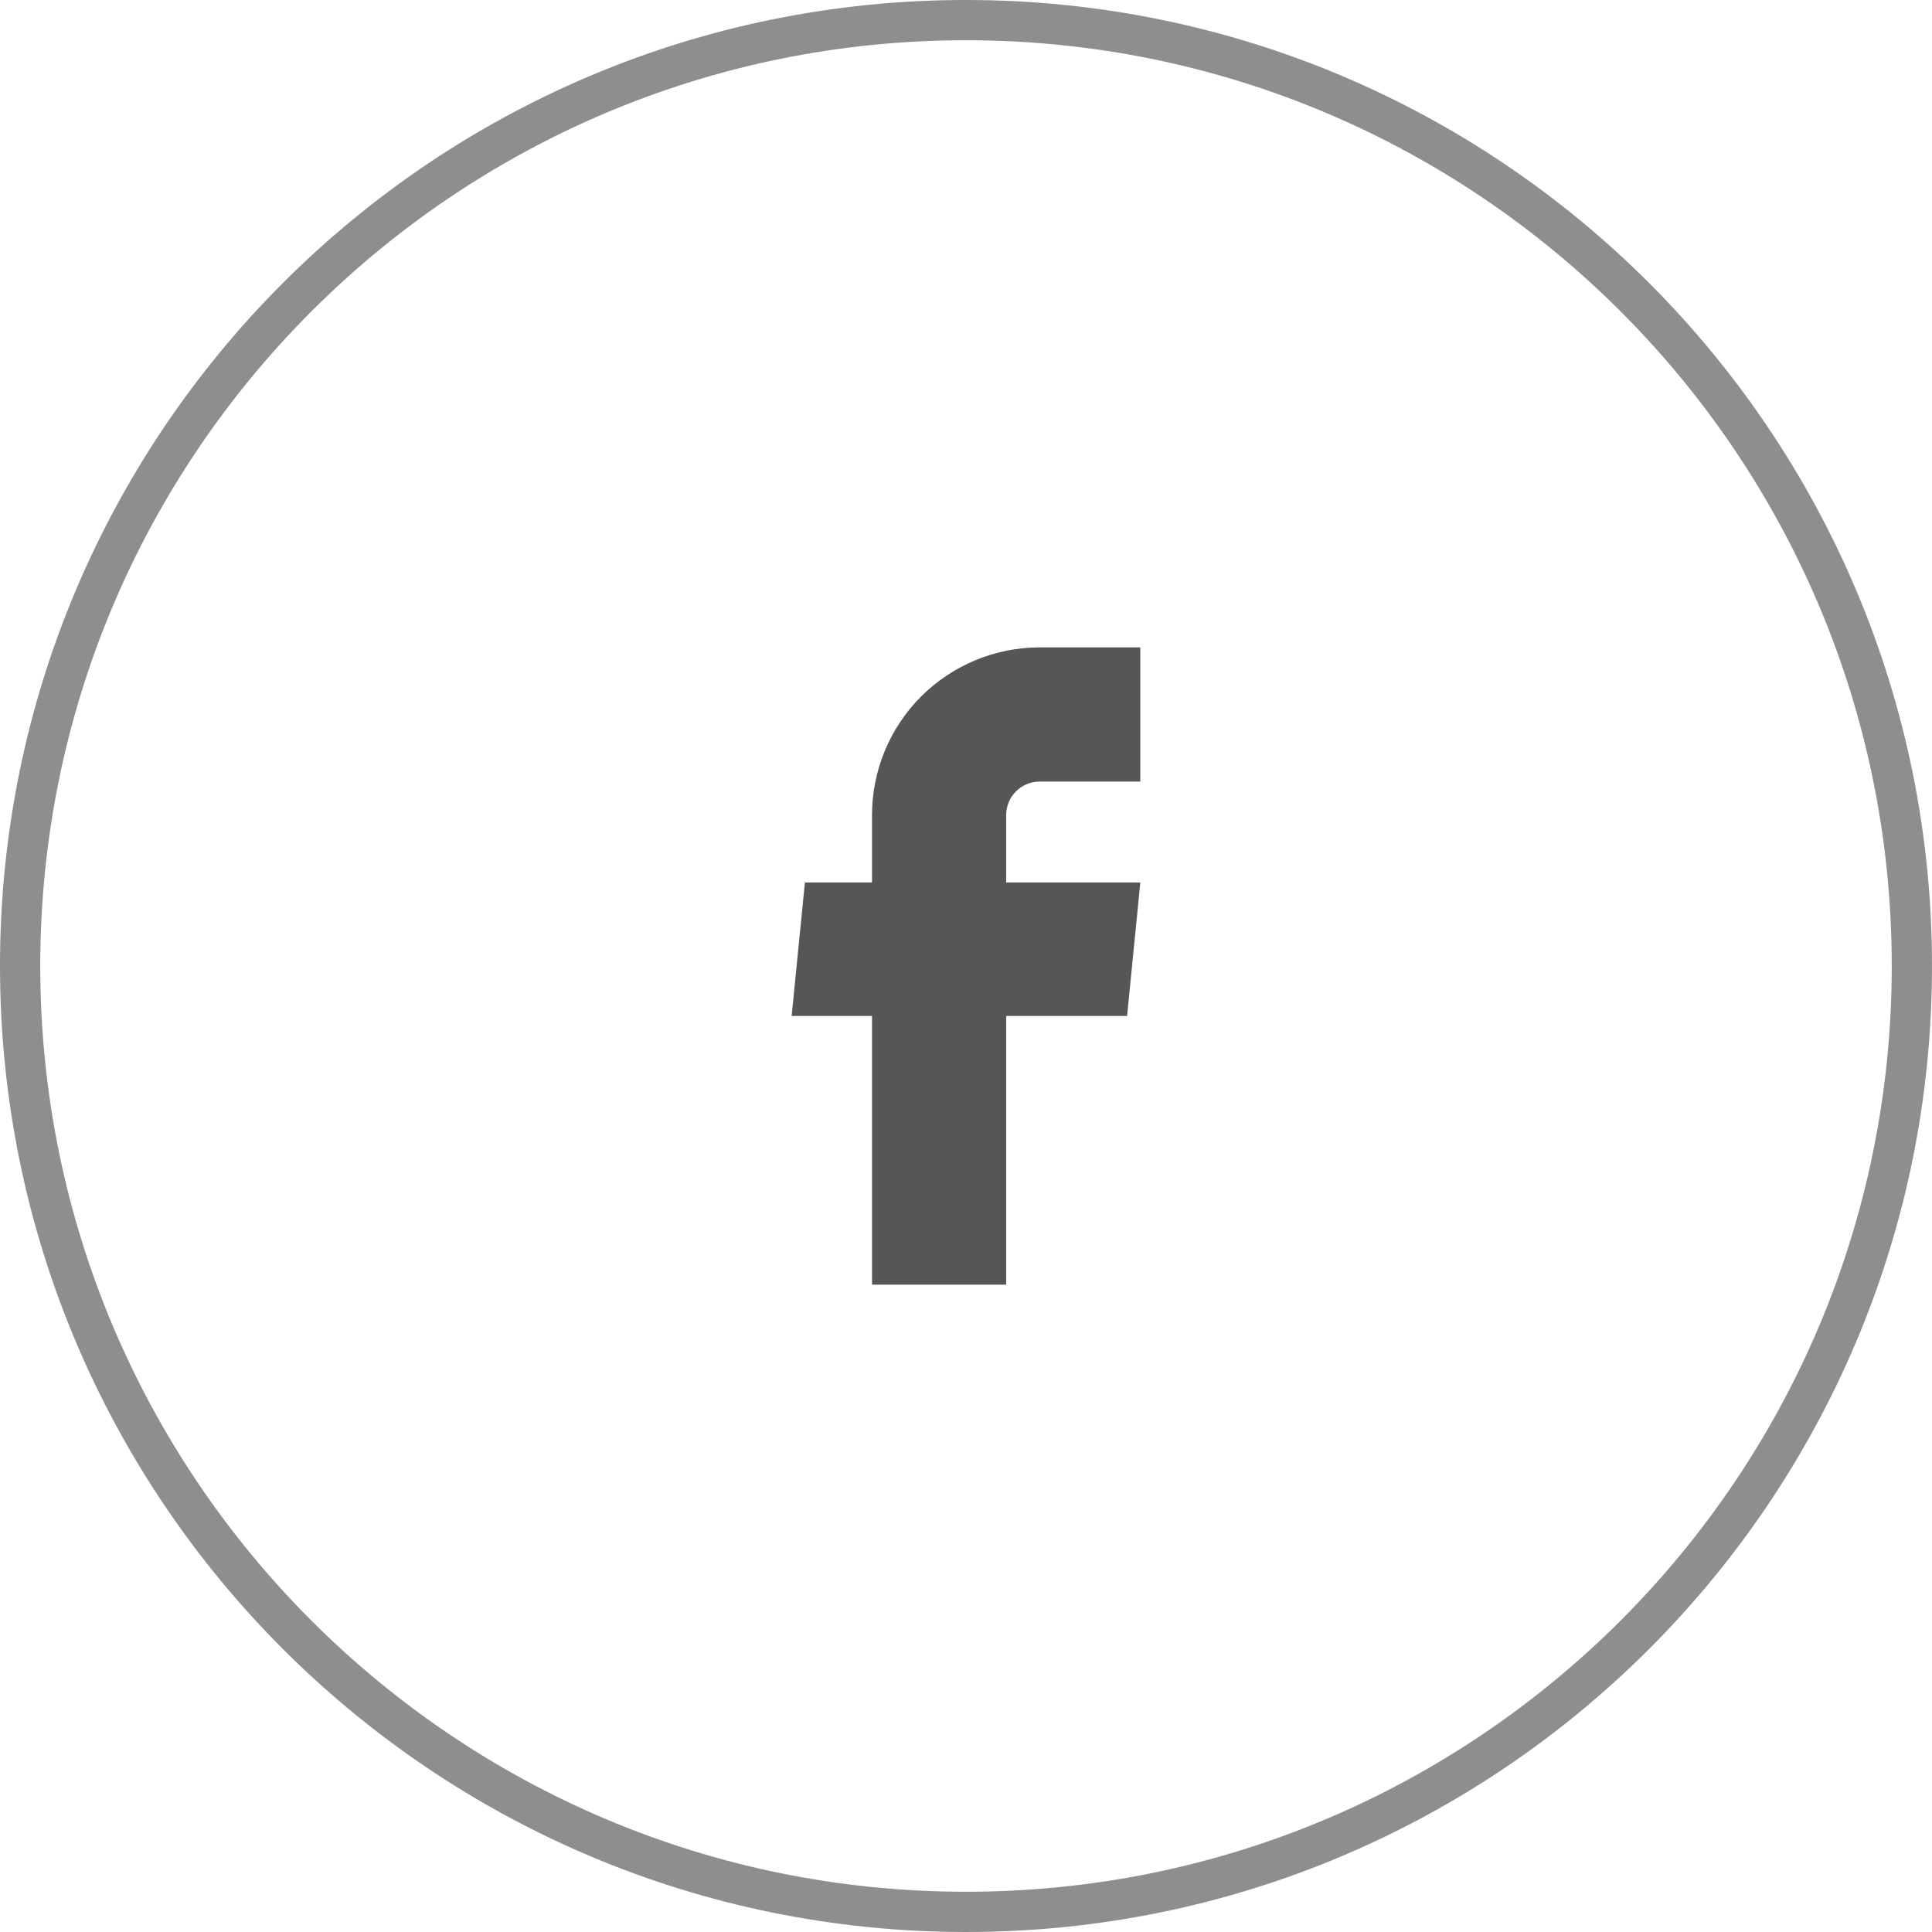
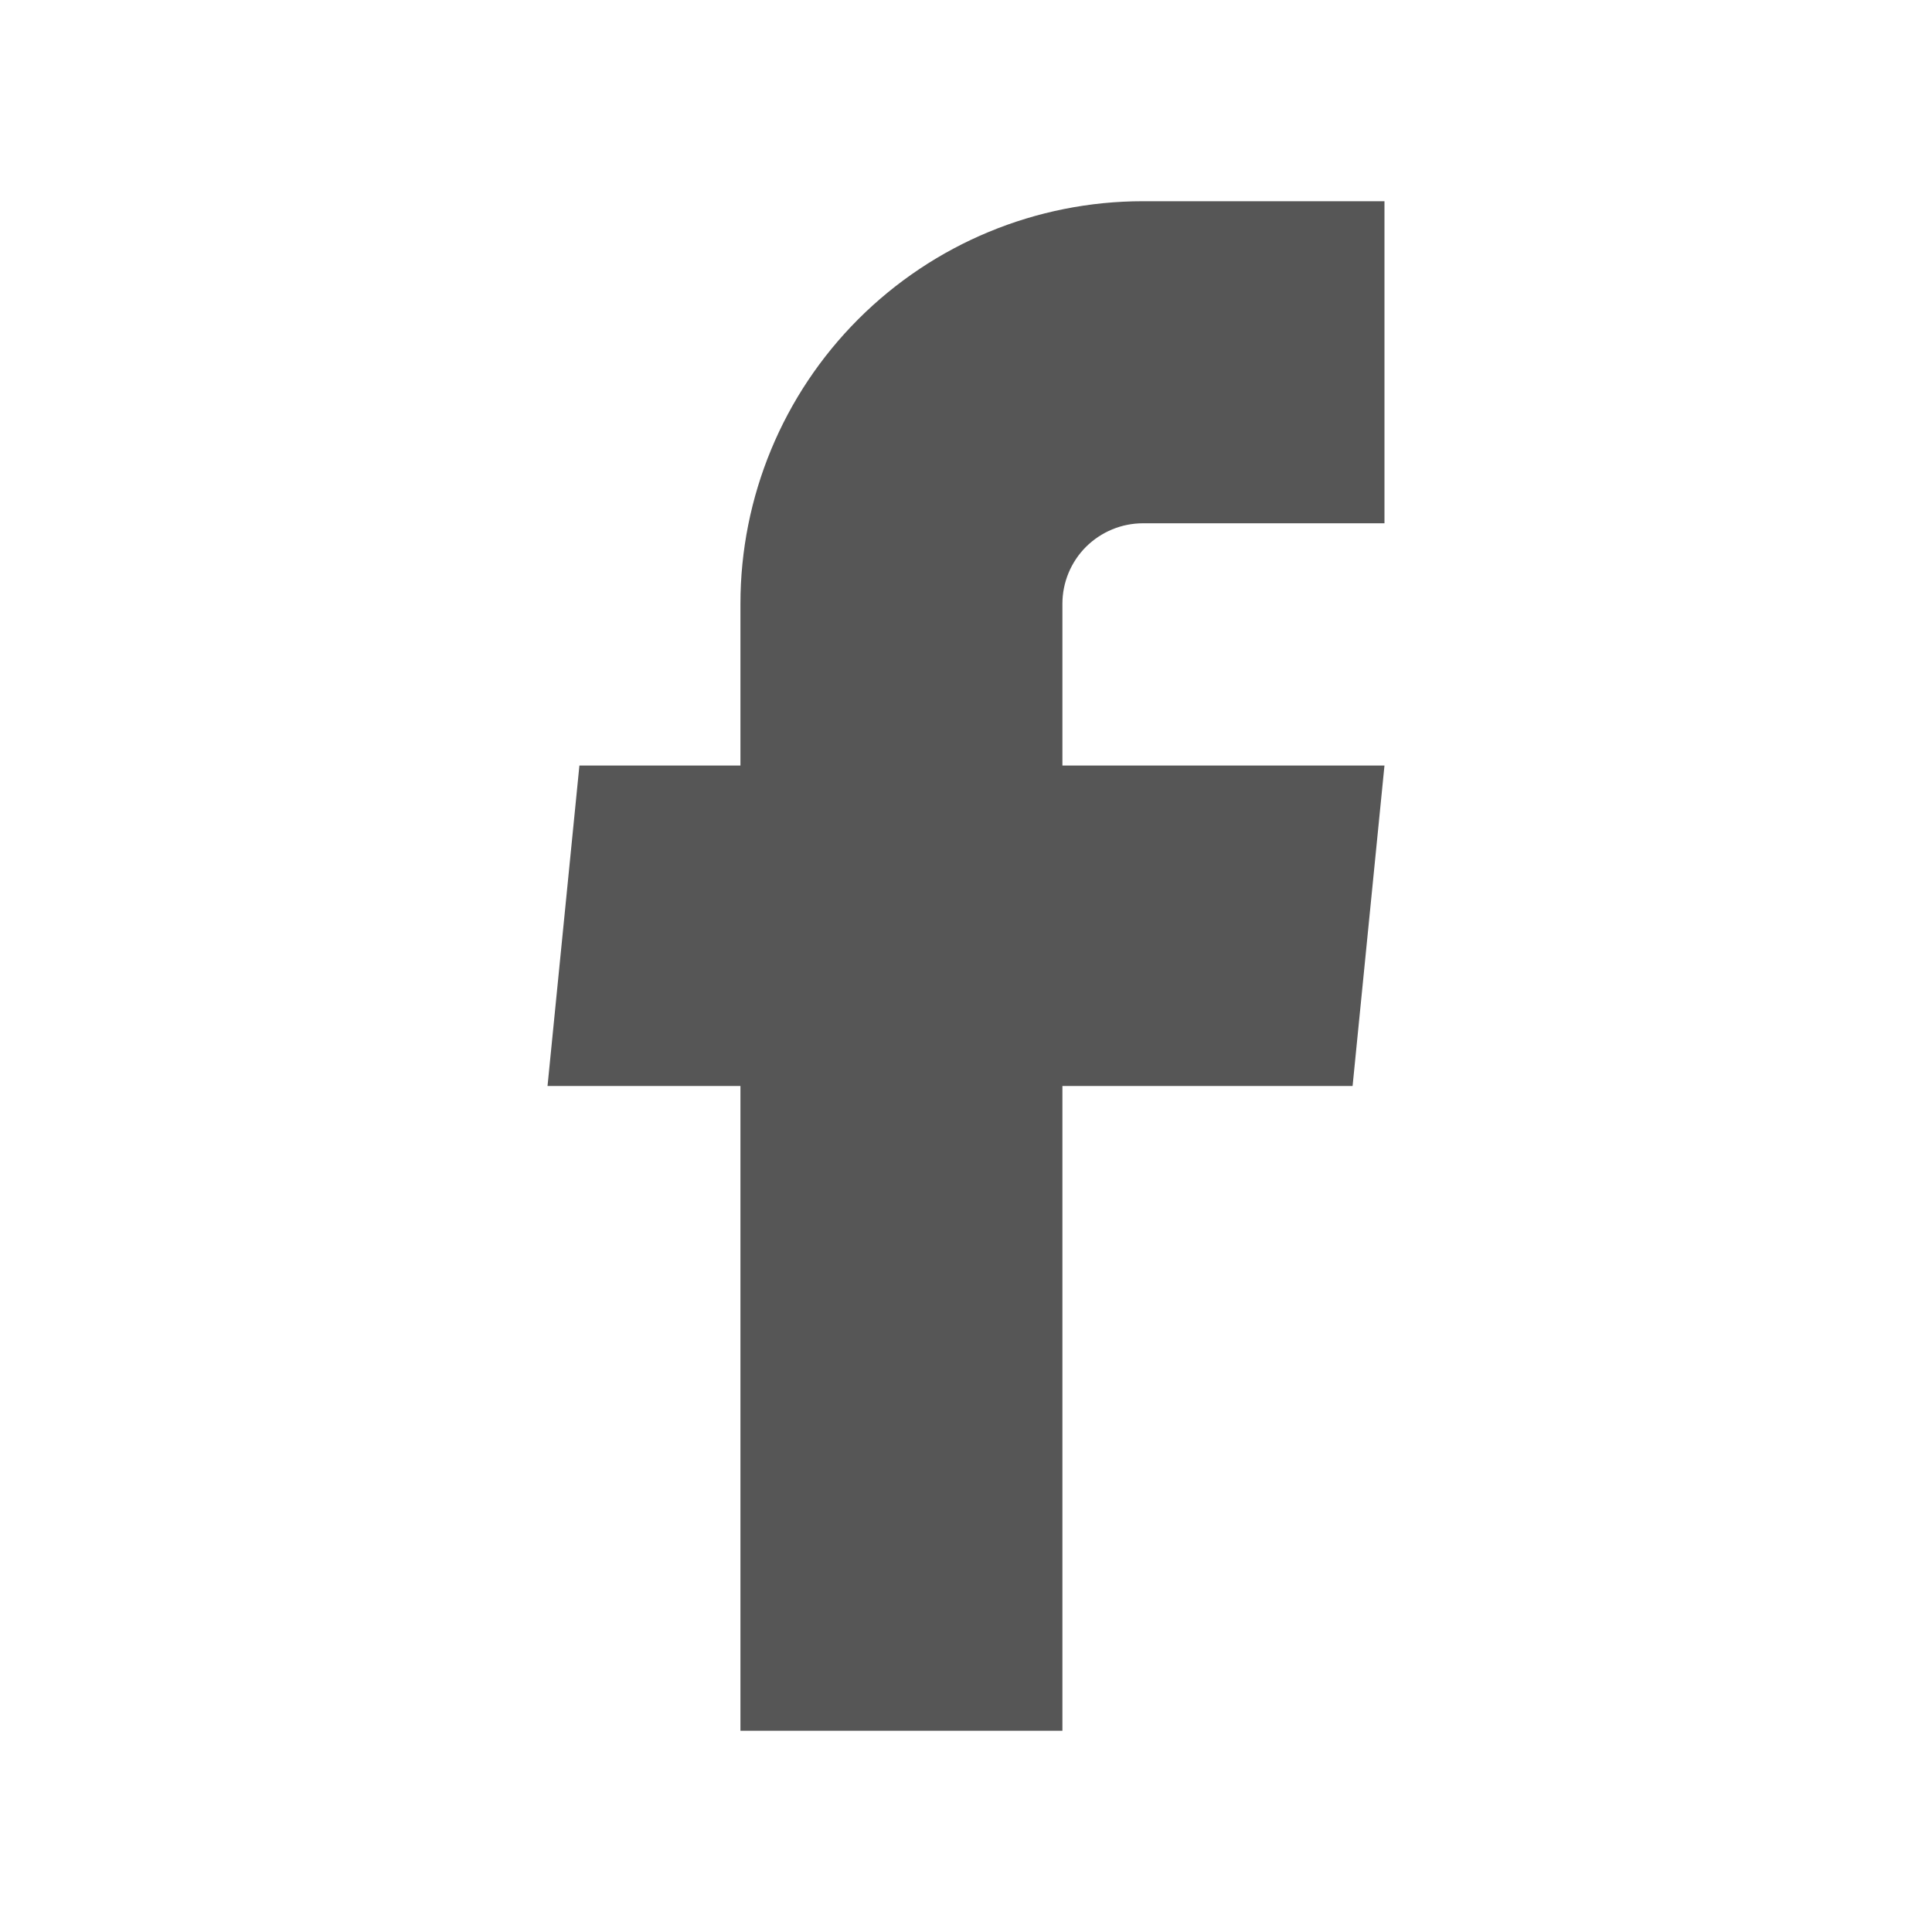
- <svg xmlns="http://www.w3.org/2000/svg" width="48" height="48" viewBox="0 0 48 48" fill="none">
-   <path d="M21.665 31.917H24.998V25.242H28.002L28.331 21.925H24.998V20.25C24.998 20.029 25.086 19.817 25.242 19.661C25.399 19.505 25.61 19.417 25.831 19.417H28.331V16.084H25.831C24.727 16.084 23.667 16.523 22.885 17.304C22.104 18.085 21.665 19.145 21.665 20.25V21.925H19.998L19.668 25.242H21.665V31.917Z" fill="#1E1E1E" fill-opacity="0.75" />
-   <circle cx="24" cy="24" r="23.5" stroke="#1E1E1E" stroke-opacity="0.5" />
+ <svg xmlns="http://www.w3.org/2000/svg" width="20" height="20" viewBox="0 0 20 20" fill="none">
+   <path d="M7.665 17.917H10.998V11.242H14.002L14.332 7.925H10.998V6.25C10.998 6.029 11.086 5.817 11.242 5.661C11.399 5.505 11.611 5.417 11.832 5.417H14.332V2.083H11.832C10.726 2.083 9.667 2.522 8.885 3.304C8.104 4.085 7.665 5.145 7.665 6.25V7.925H5.998L5.668 11.242H7.665V17.917Z" fill="#1E1E1E" fill-opacity="0.75" />
</svg>
